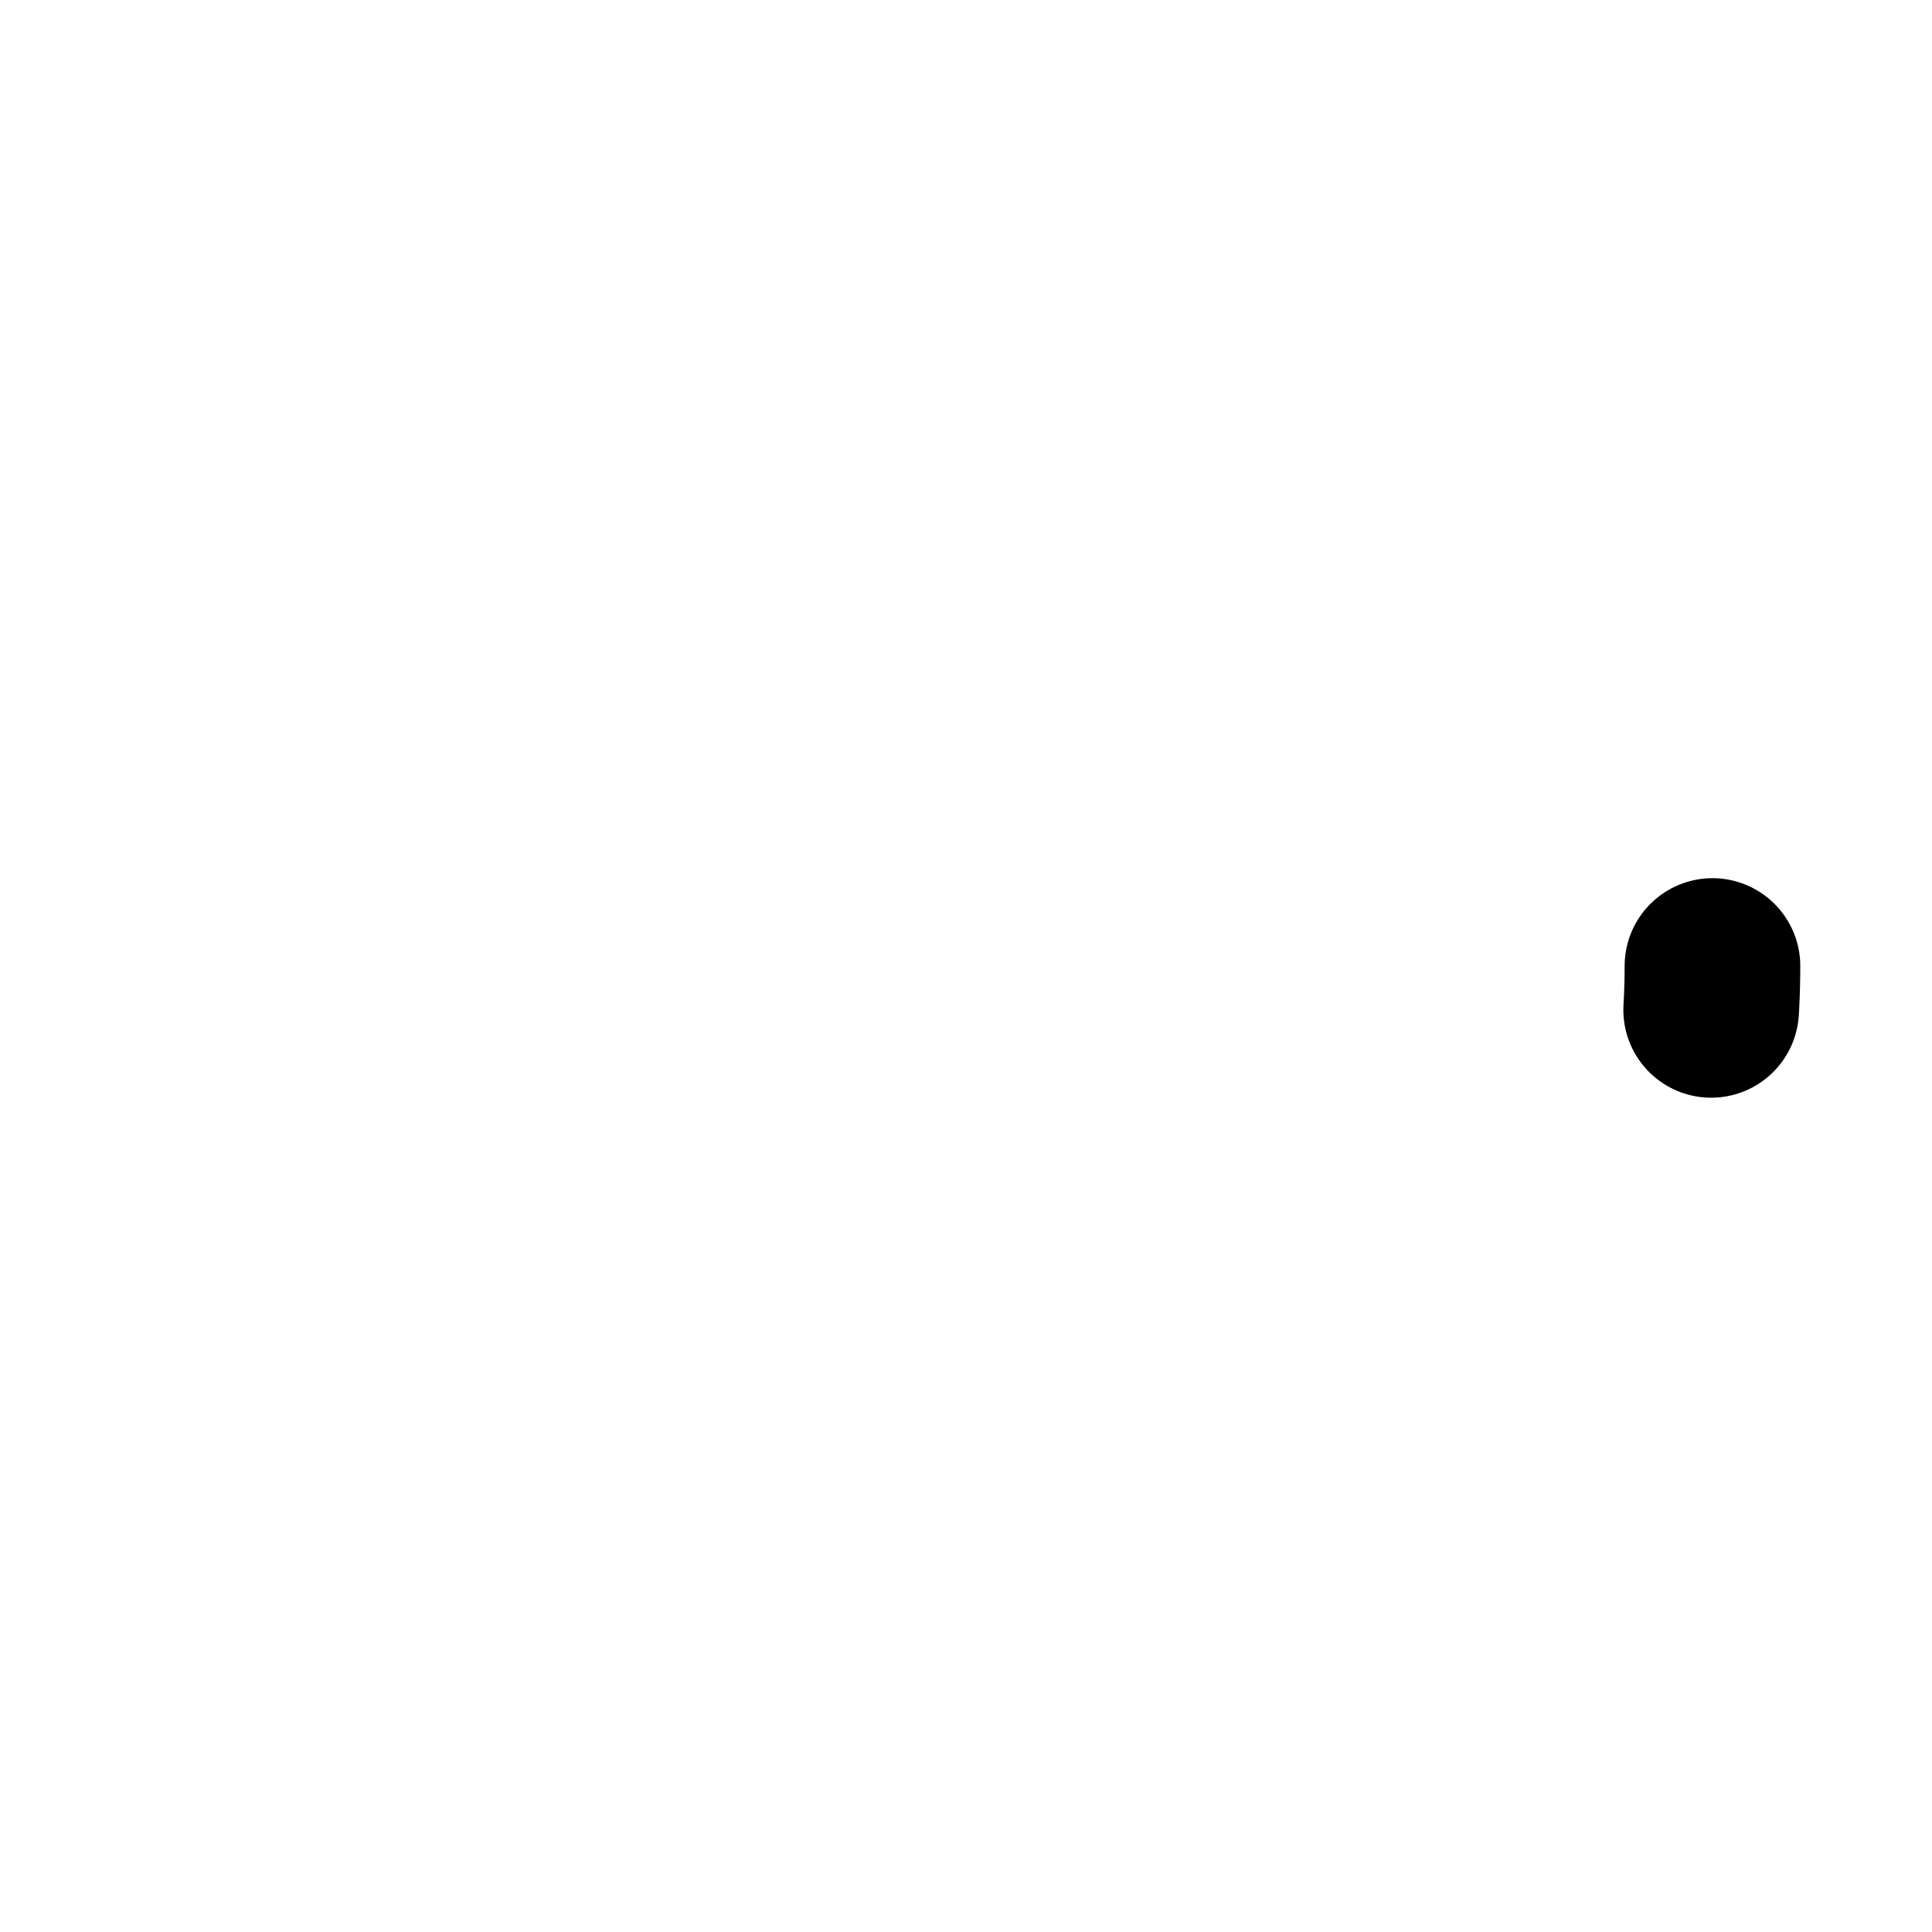
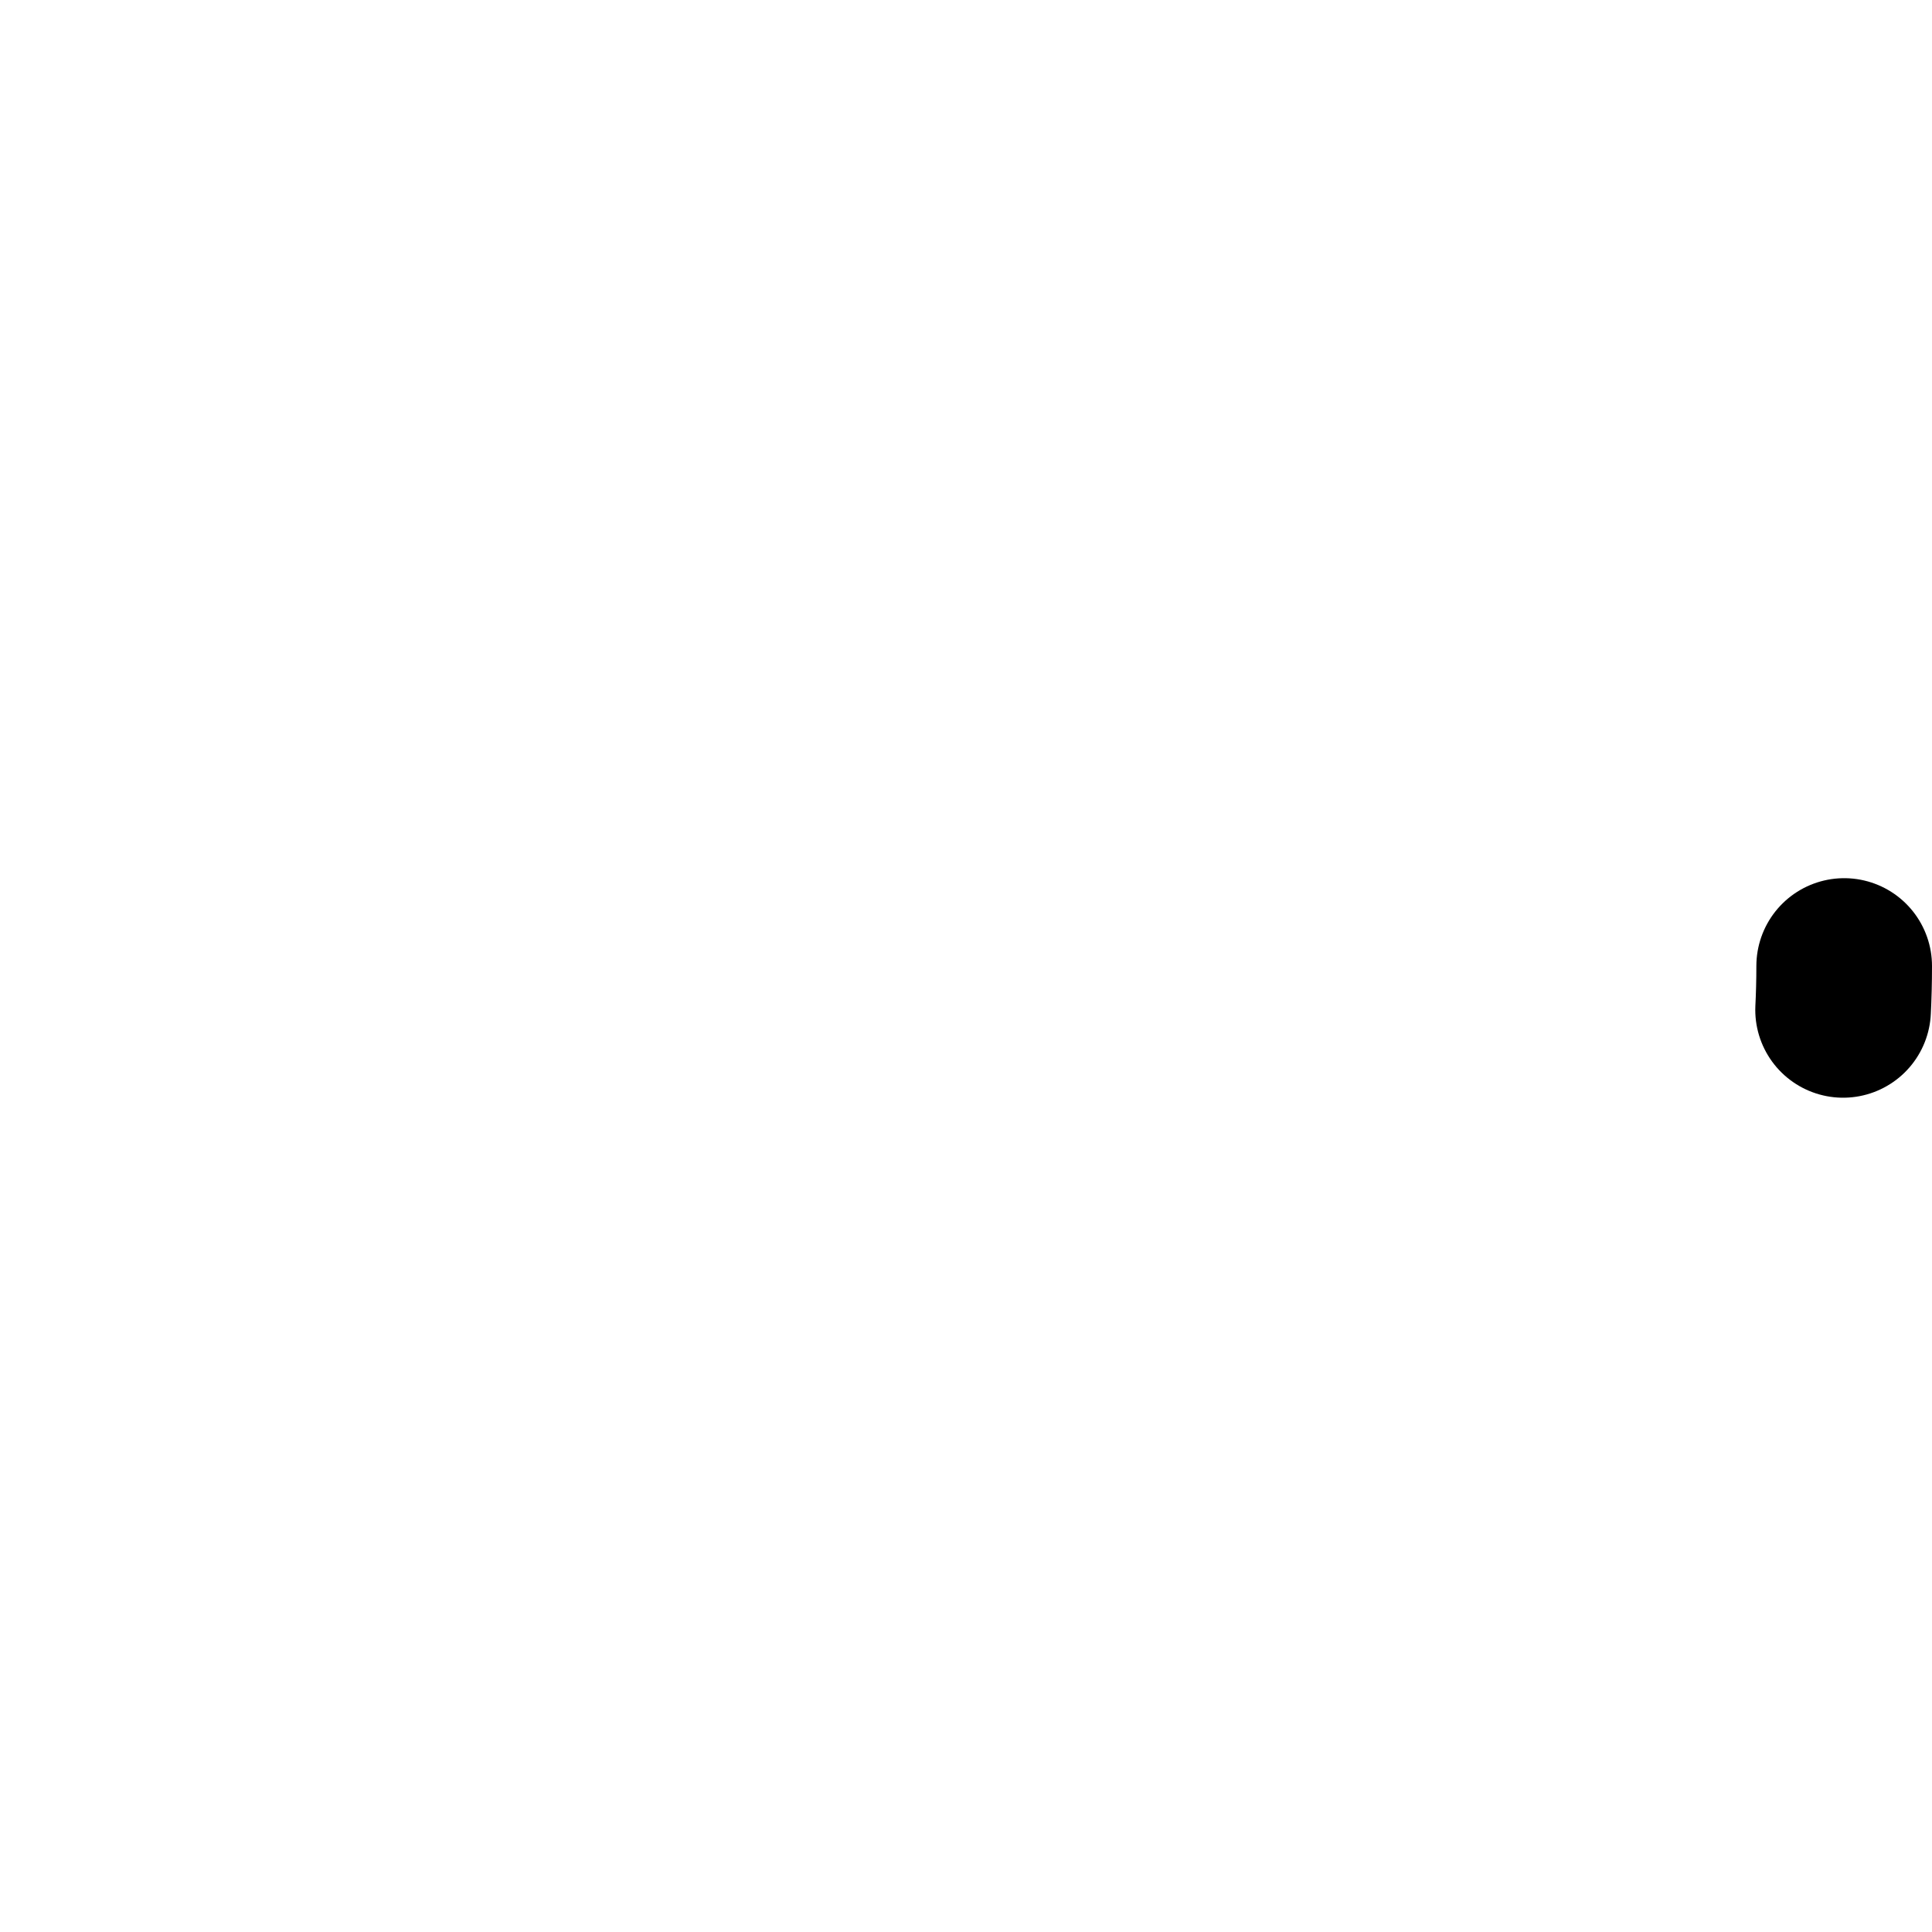
<svg xmlns="http://www.w3.org/2000/svg" viewBox="0 0 44 44">
  <defs>
    
  </defs>
-   <circle class="background" r="20" cx="22" cy="22" stroke="none" fill="none" />
-   <circle class="wheel" r="17" cx="22" cy="22" stroke="#000" stroke-width="4" stroke-dasharray="1, 200" stroke-dashoffset="0" stroke-linecap="round" fill="none" />
+   <circle class="xb8ytEhx" r="20" cx="22" cy="22" stroke="#000" stroke-width="4" stroke-dasharray="1, 200" stroke-dashoffset="0" stroke-linecap="round" fill="none" />
</svg>
